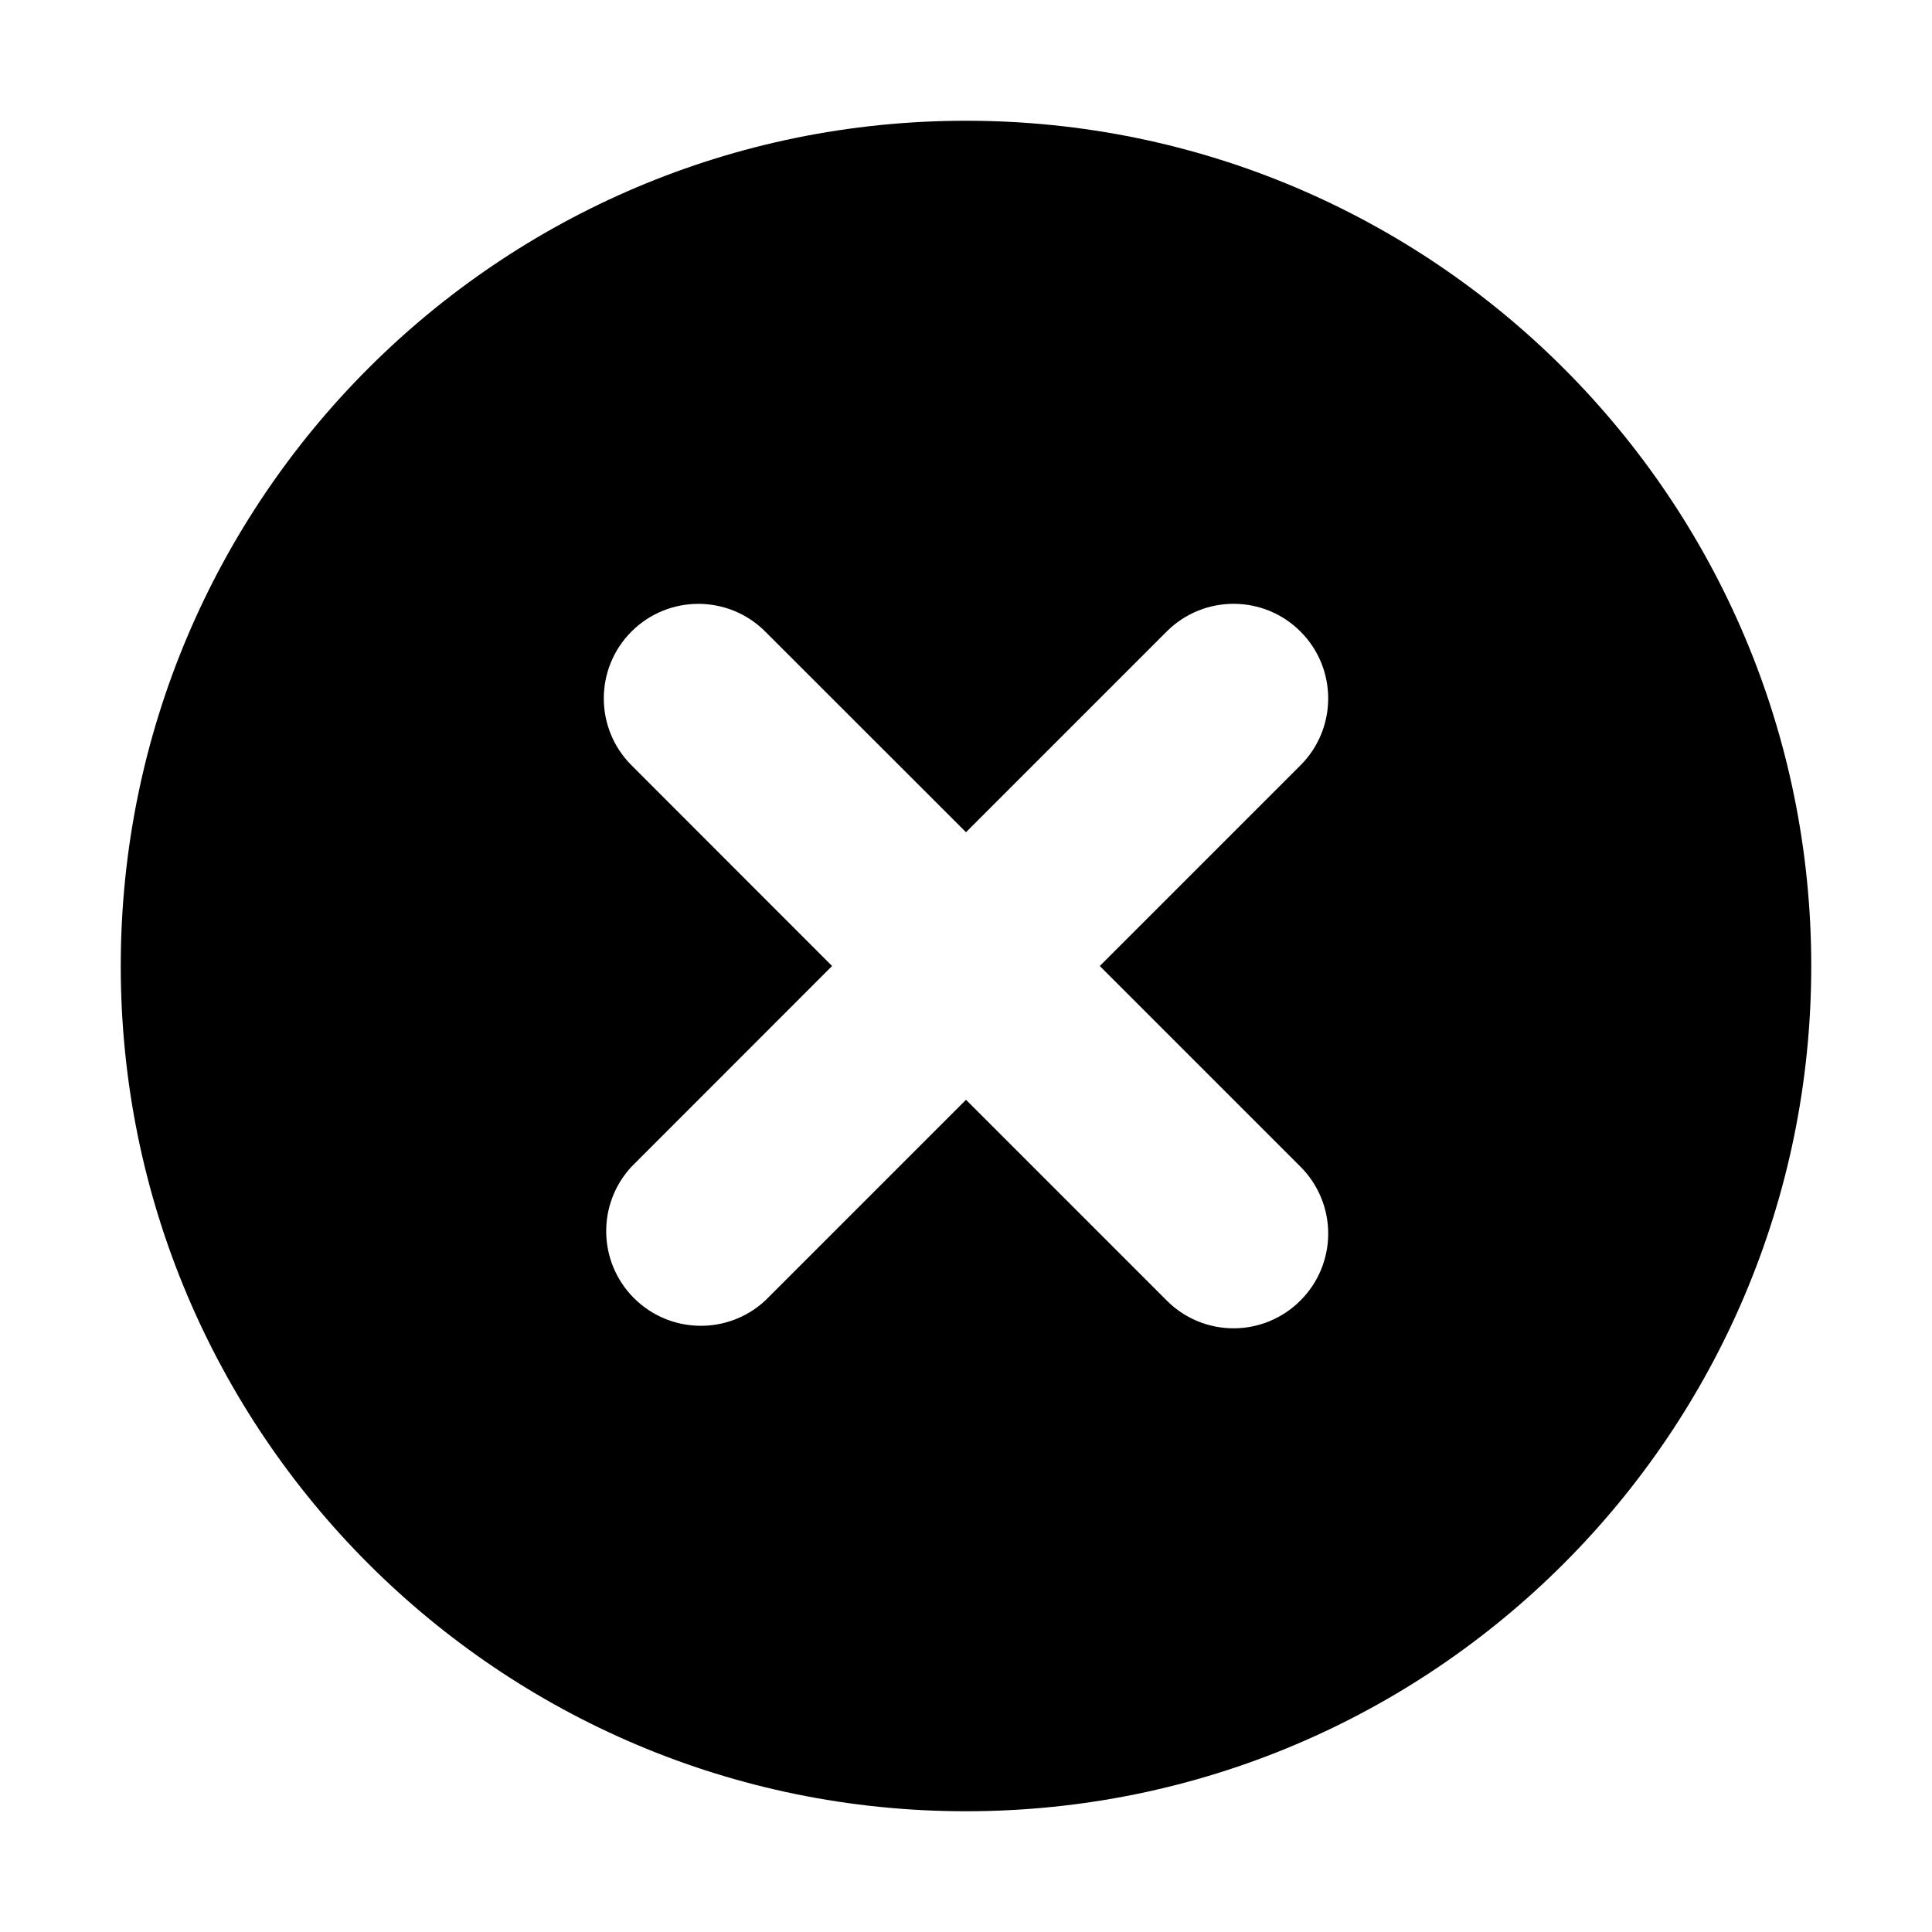
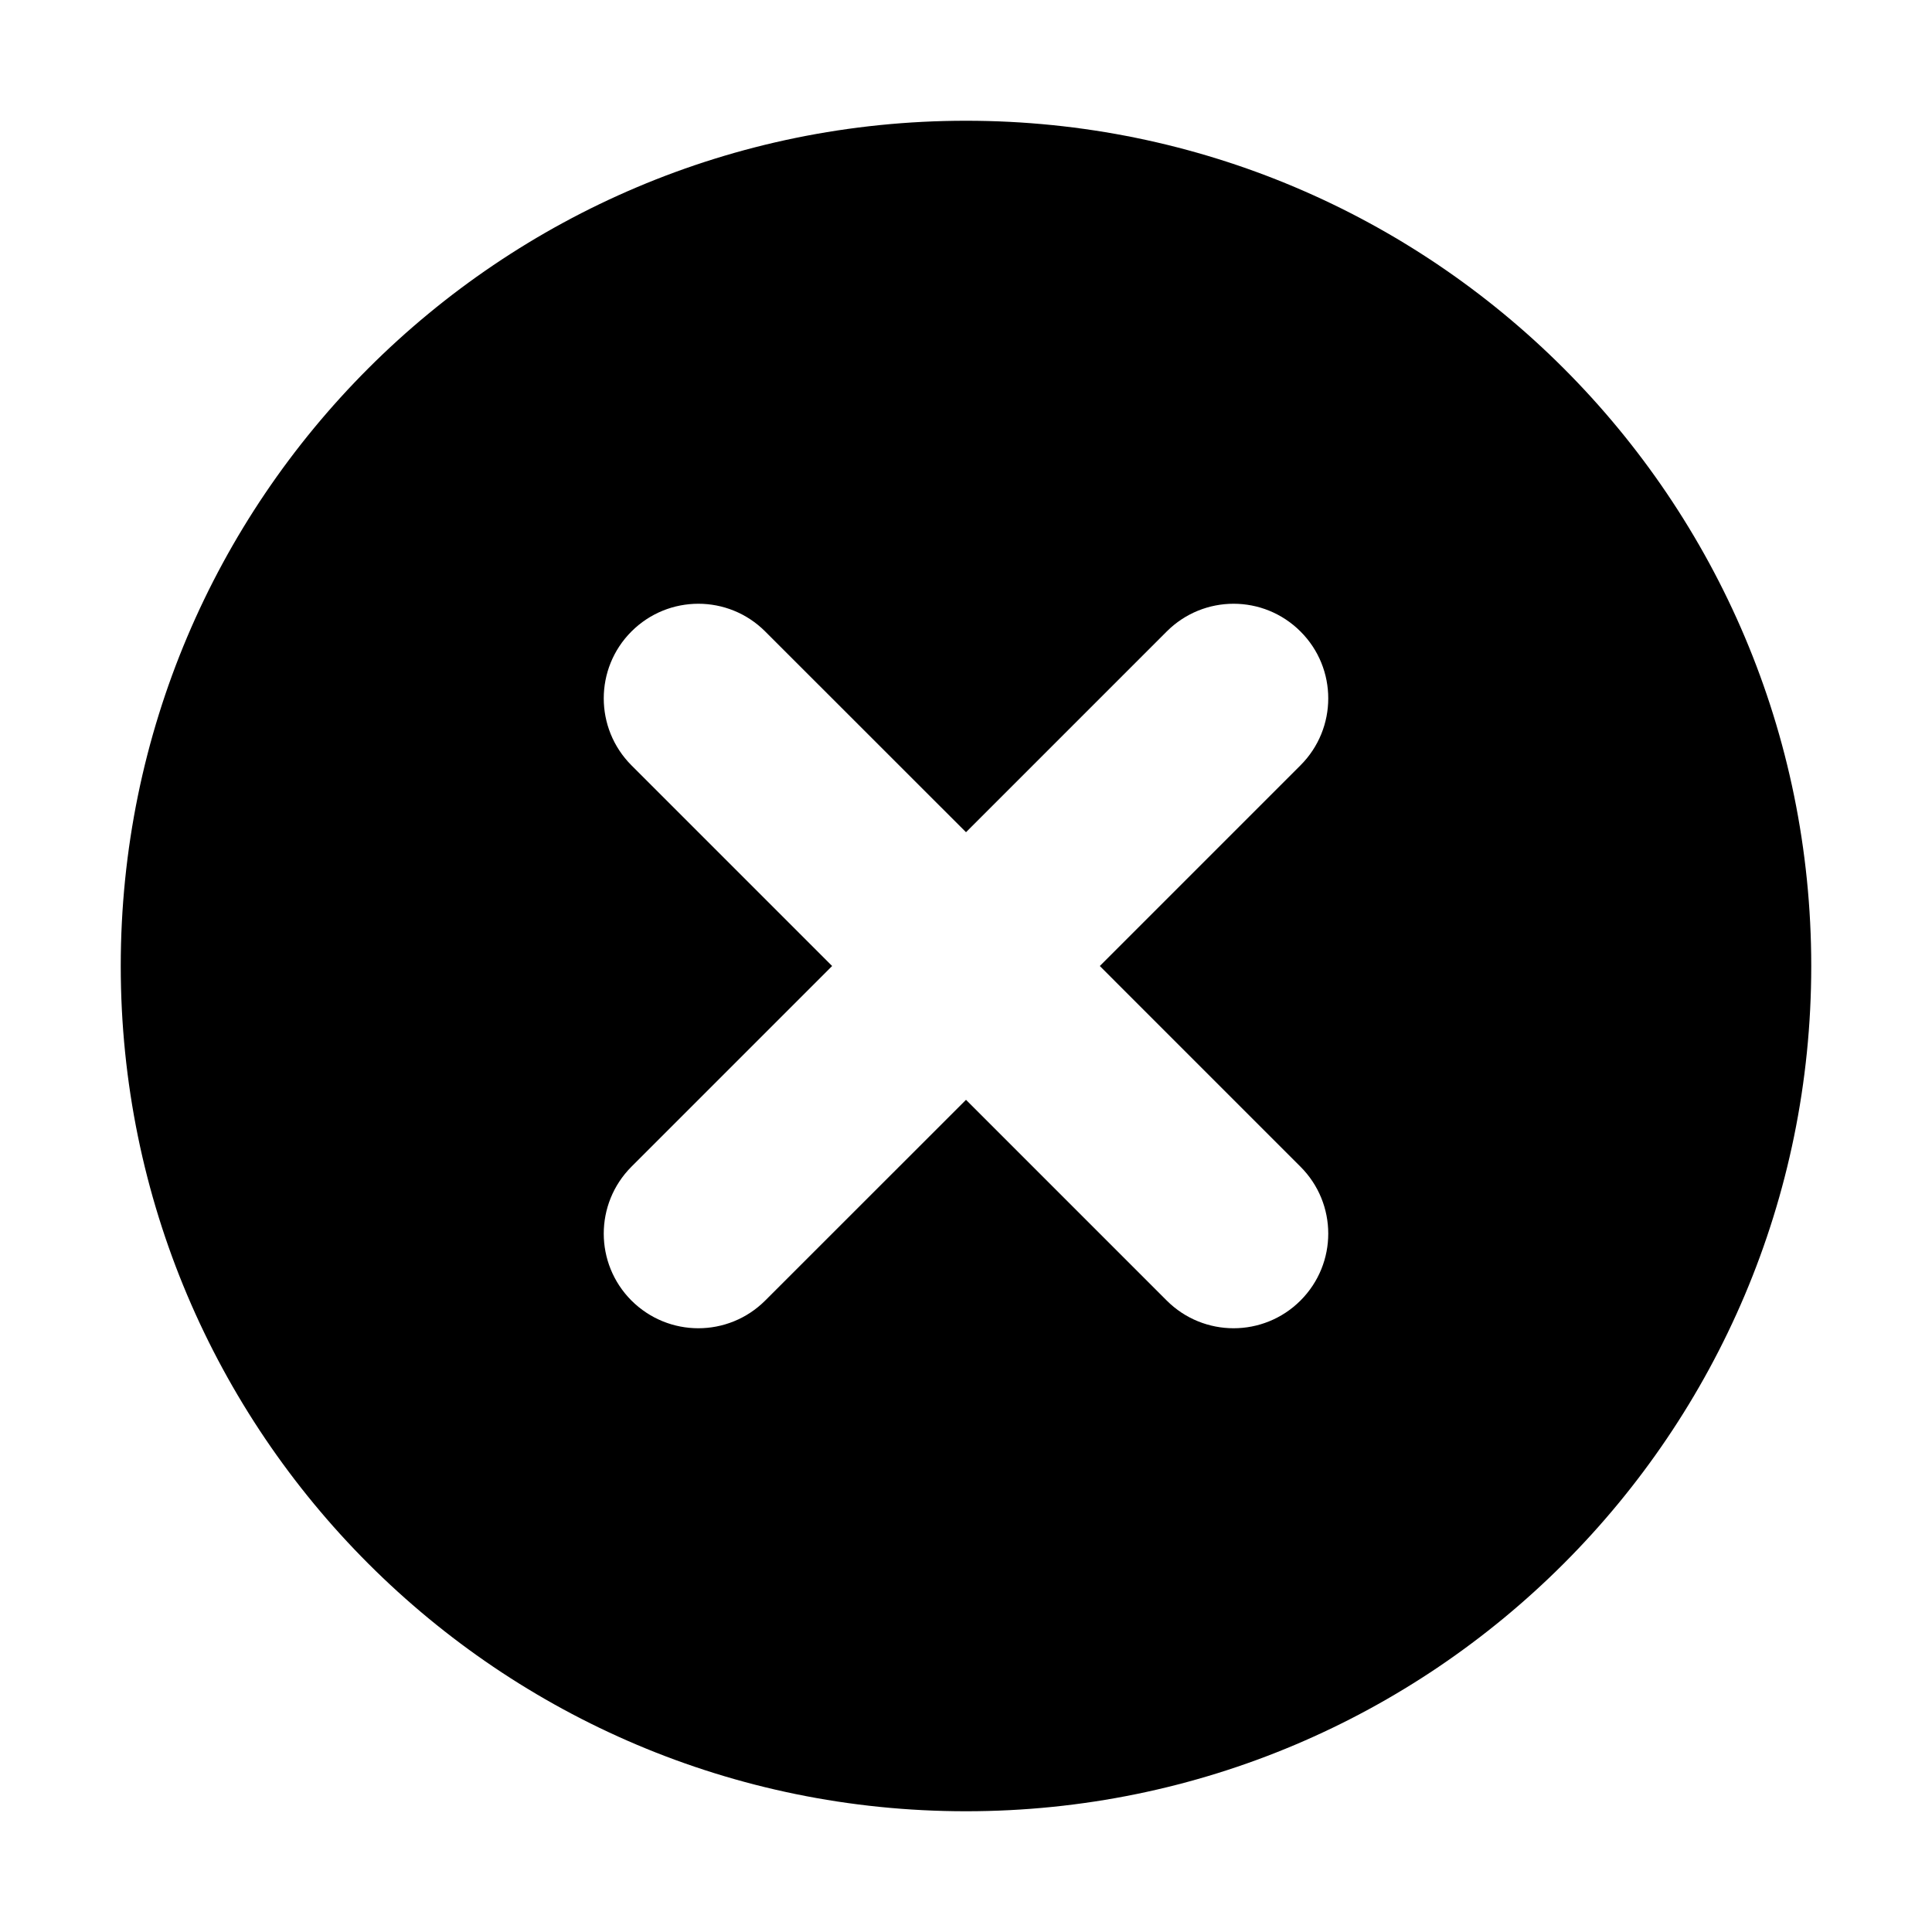
- <svg xmlns="http://www.w3.org/2000/svg" viewBox="0 0 1024 1024" width="16" height="16">
-   <defs>
-     <style />
-   </defs>
-   <path d="M512 64a448 448 0 110 896 448 448 0 010-896zM405.568 334.72a50.112 50.112 0 10-70.848 70.912L441.024 512 334.72 618.368a50.176 50.176 0 0070.912 70.912L512 582.912 618.368 689.28a49.984 49.984 0 0070.912 0 50.112 50.112 0 000-70.912L582.912 512 689.28 405.632a50.112 50.112 0 10-70.912-70.912L512 441.088z" />
+ <svg xmlns="http://www.w3.org/2000/svg" viewBox="0 0 1024 1024">
+   <path d="M512 64c247.4 0 448 200.6 448 448S759.4 960 512 960 64 759.4 64 512 264.6 64 512 64zm177.293 270.708c-19.61-19.61-51.305-19.61-70.915 0L512.006 441.087 405.584 334.708c-19.56-19.61-51.305-19.61-70.915 0-19.559 19.56-19.559 51.309 0 70.92l106.372 106.378-106.372 106.38c-19.559 19.61-19.559 51.308 0 70.919 9.83 9.78 22.619 14.695 35.458 14.695 12.839 0 25.677-4.915 35.457-14.695l106.422-106.38 106.372 106.38c9.78 9.78 22.619 14.695 35.458 14.695 12.839 0 25.677-4.915 35.457-14.695 19.61-19.611 19.61-51.31 0-70.92L582.921 512.006l106.372-106.379c19.61-19.61 19.61-51.359 0-70.919z" fill="currentColor" fill-rule="evenodd" />
</svg>
